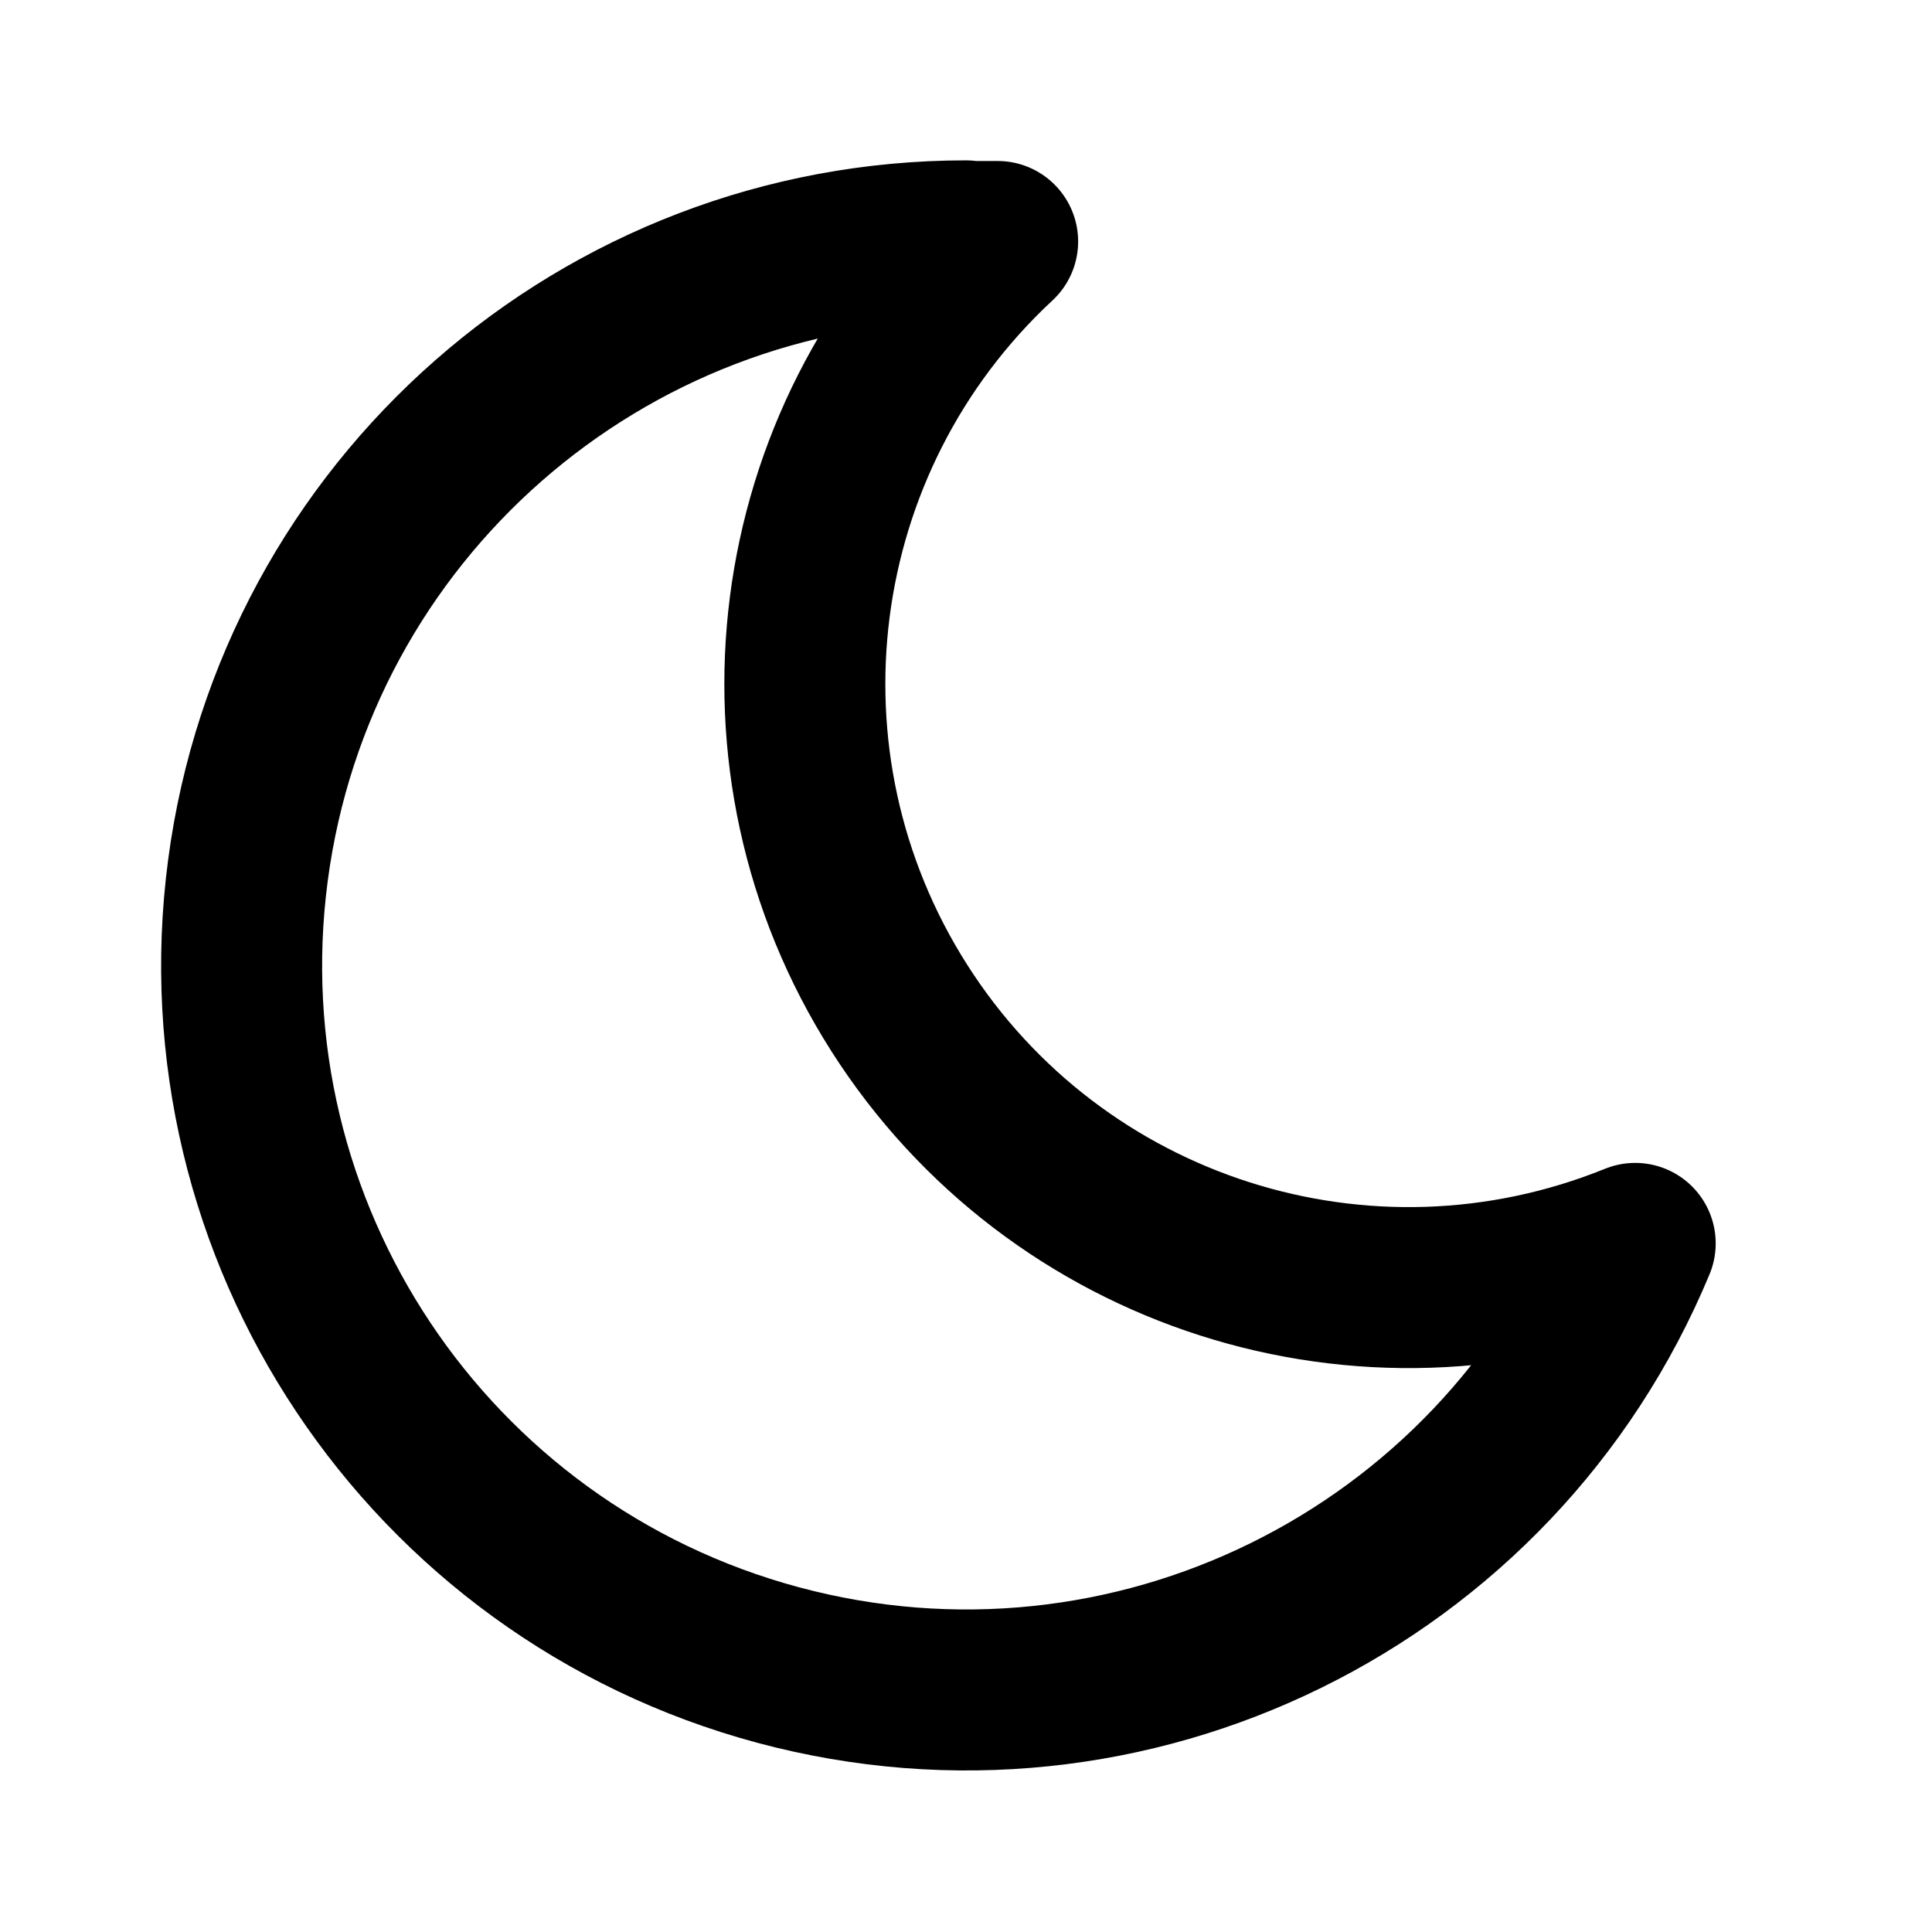
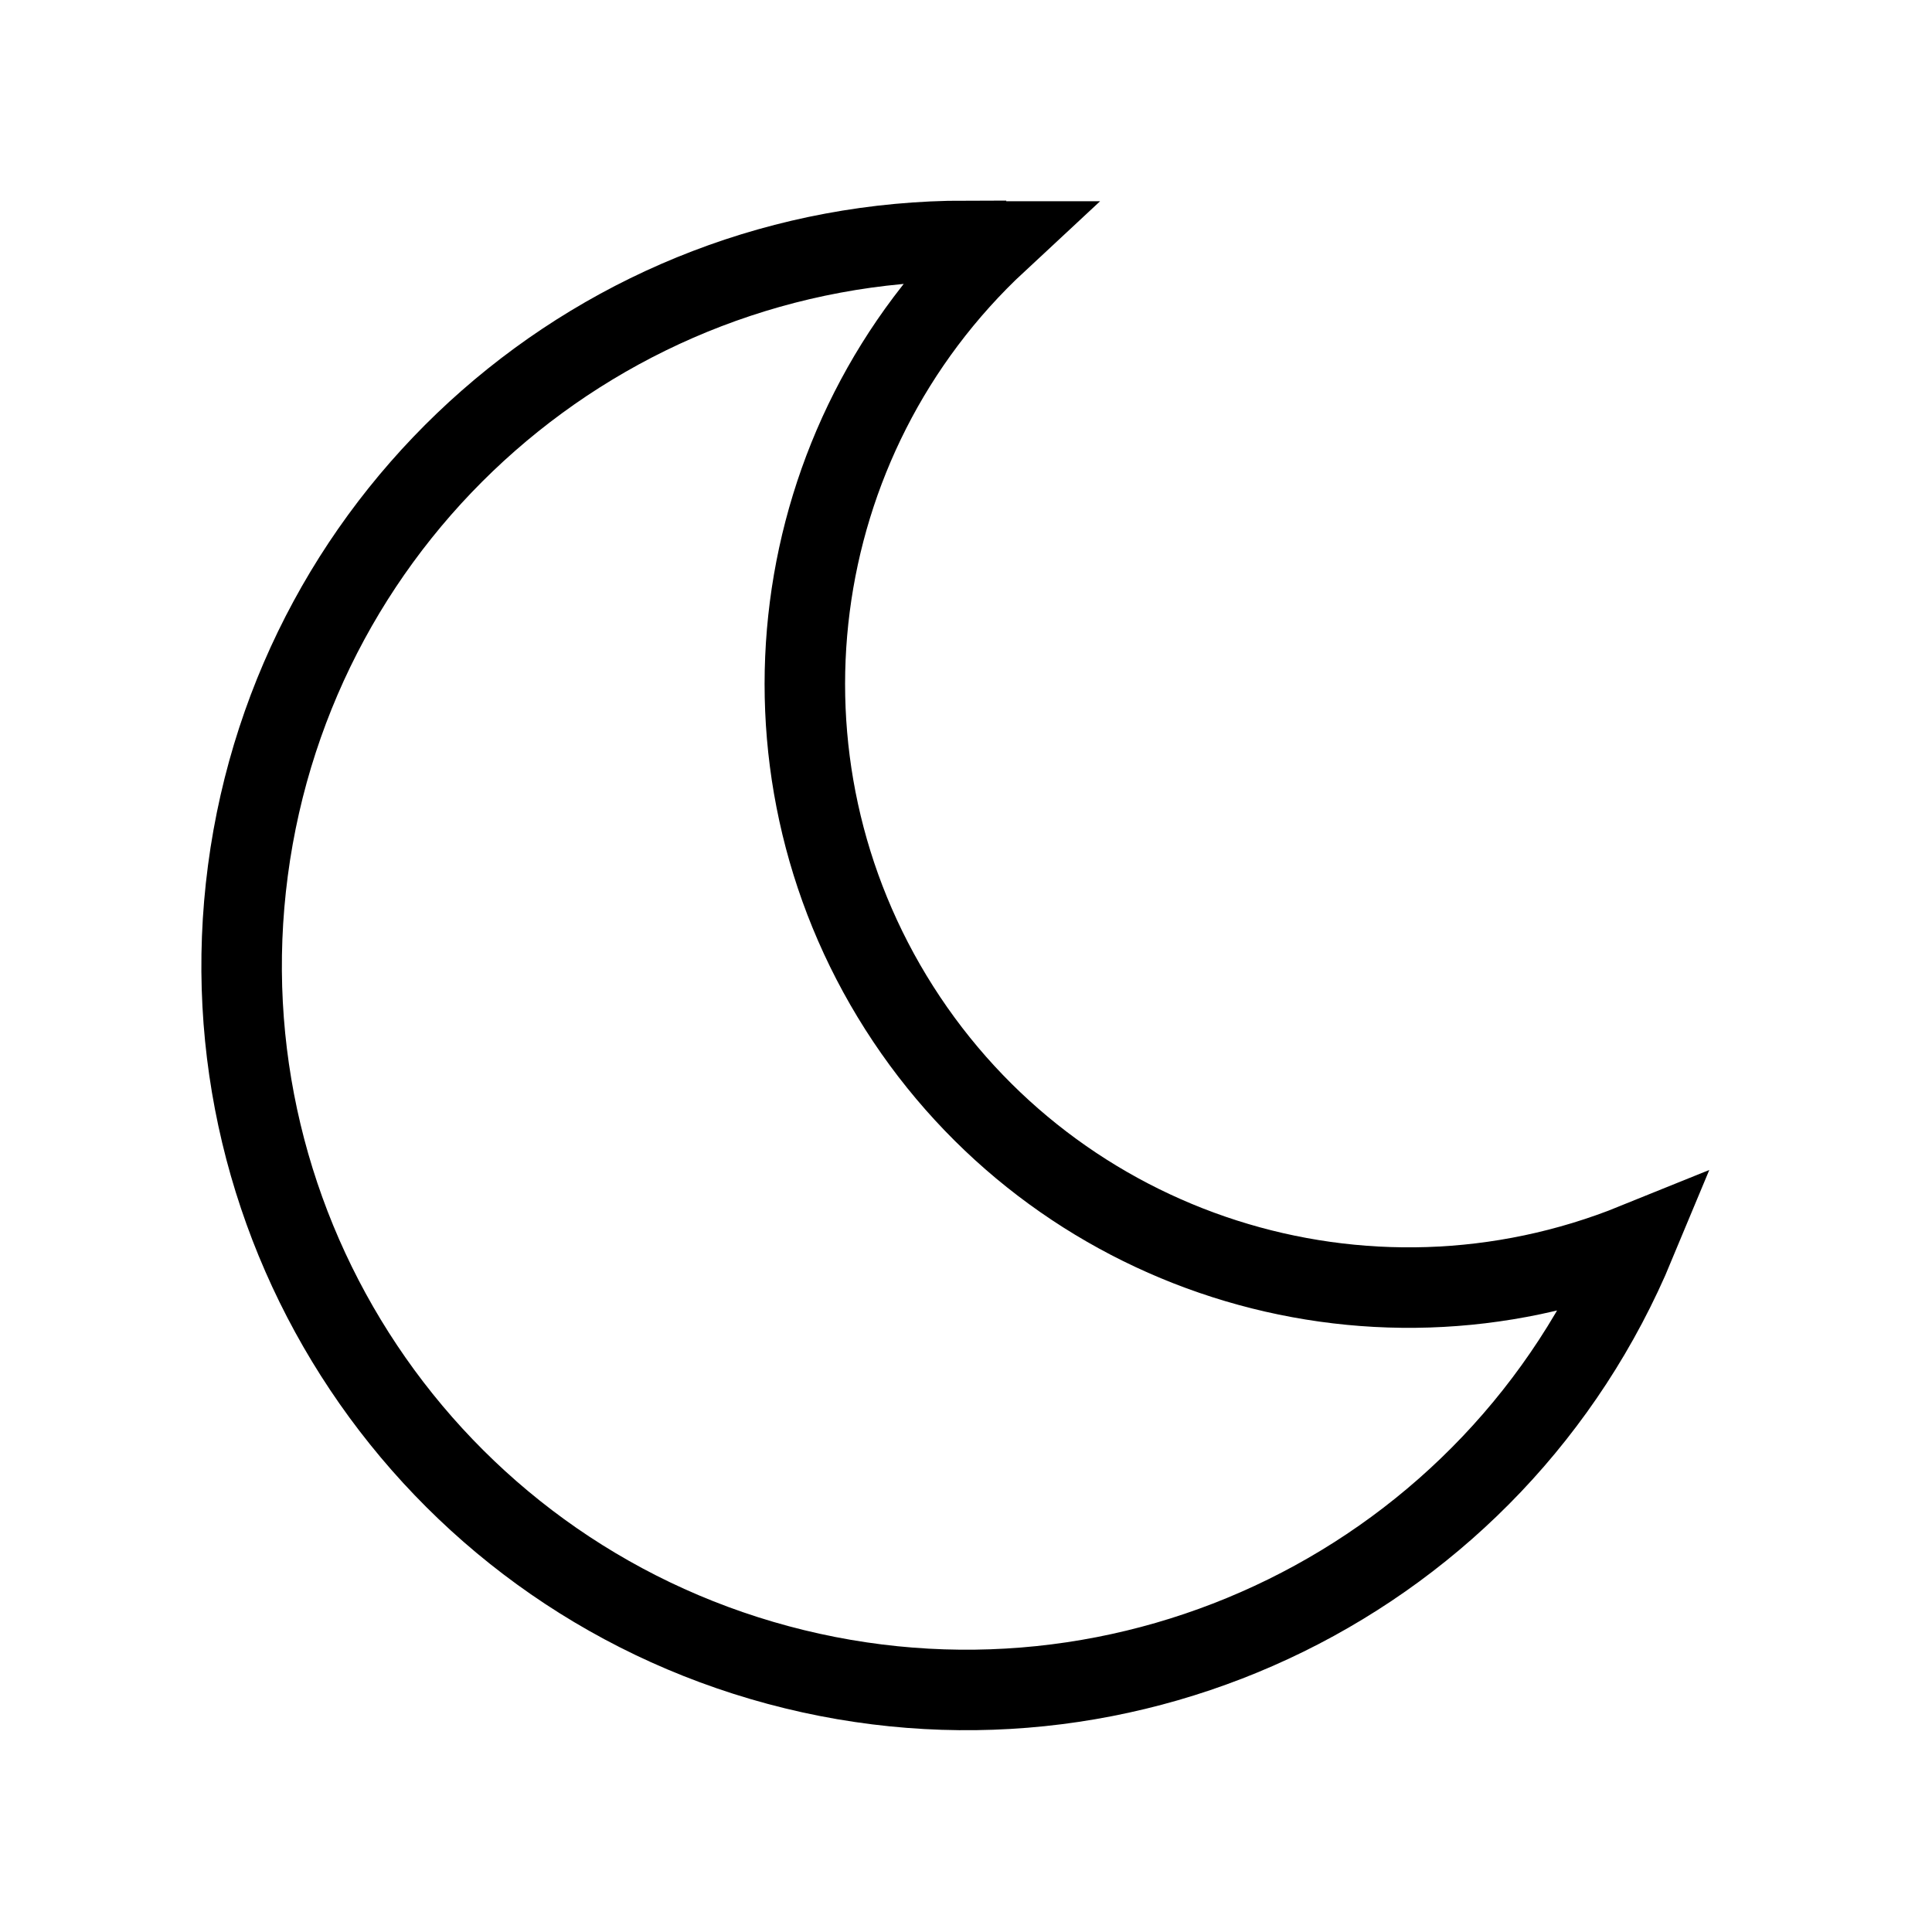
- <svg xmlns="http://www.w3.org/2000/svg" class="icon icon-tabler icon-tabler-moon" width="24" height="24" viewBox="0 0 24 24" stroke-width="2" stroke="currentColor" fill="none" stroke-linecap="round" stroke-linejoin="round">
+ <svg xmlns="http://www.w3.org/2000/svg" class="icon icon-tabler icon-tabler-moon" width="24" height="24" viewBox="0 0 24 24" strokeWidth="2" stroke="currentColor" fill="none" strokeLinecap="round" strokeLinejoin="round">
  <path stroke="none" d="M0 0h24v24H0z" fill="none" />
  <path d="M12 3c.132 0 .263 0 .393 0a7.5 7.5 0 0 0 7.92 12.446a9 9 0 1 1 -8.313 -12.454z" />
</svg>
